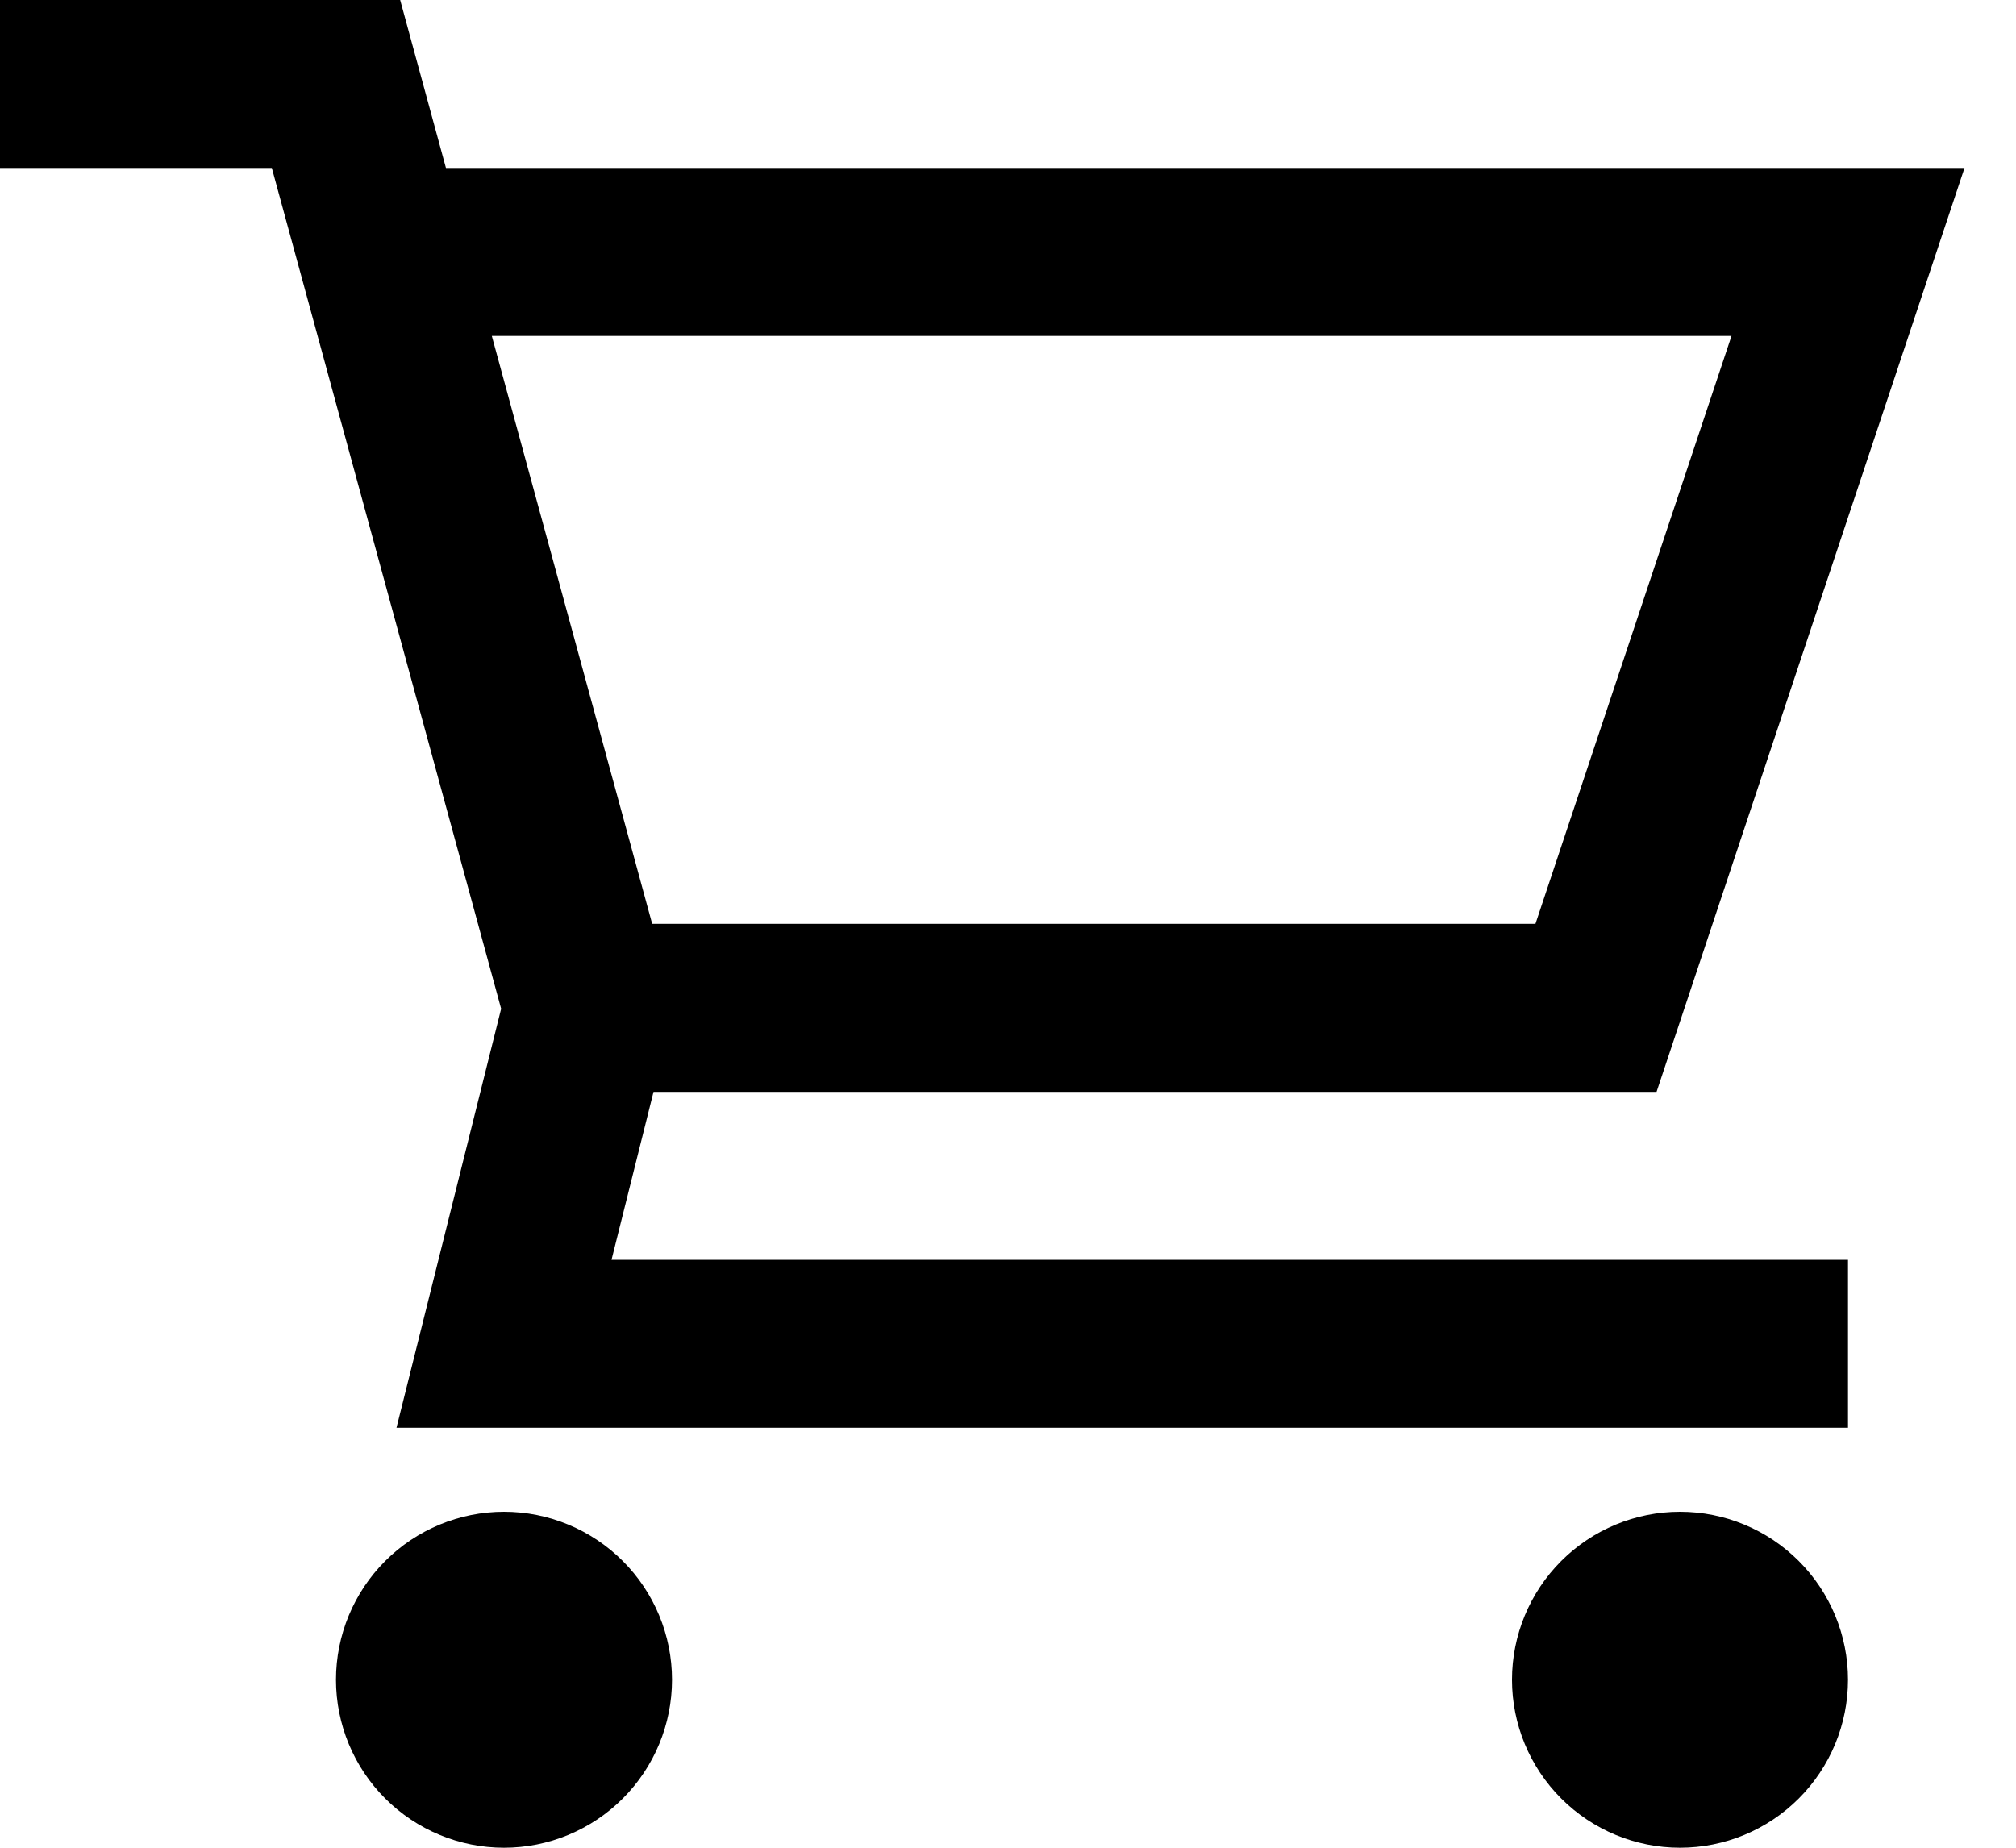
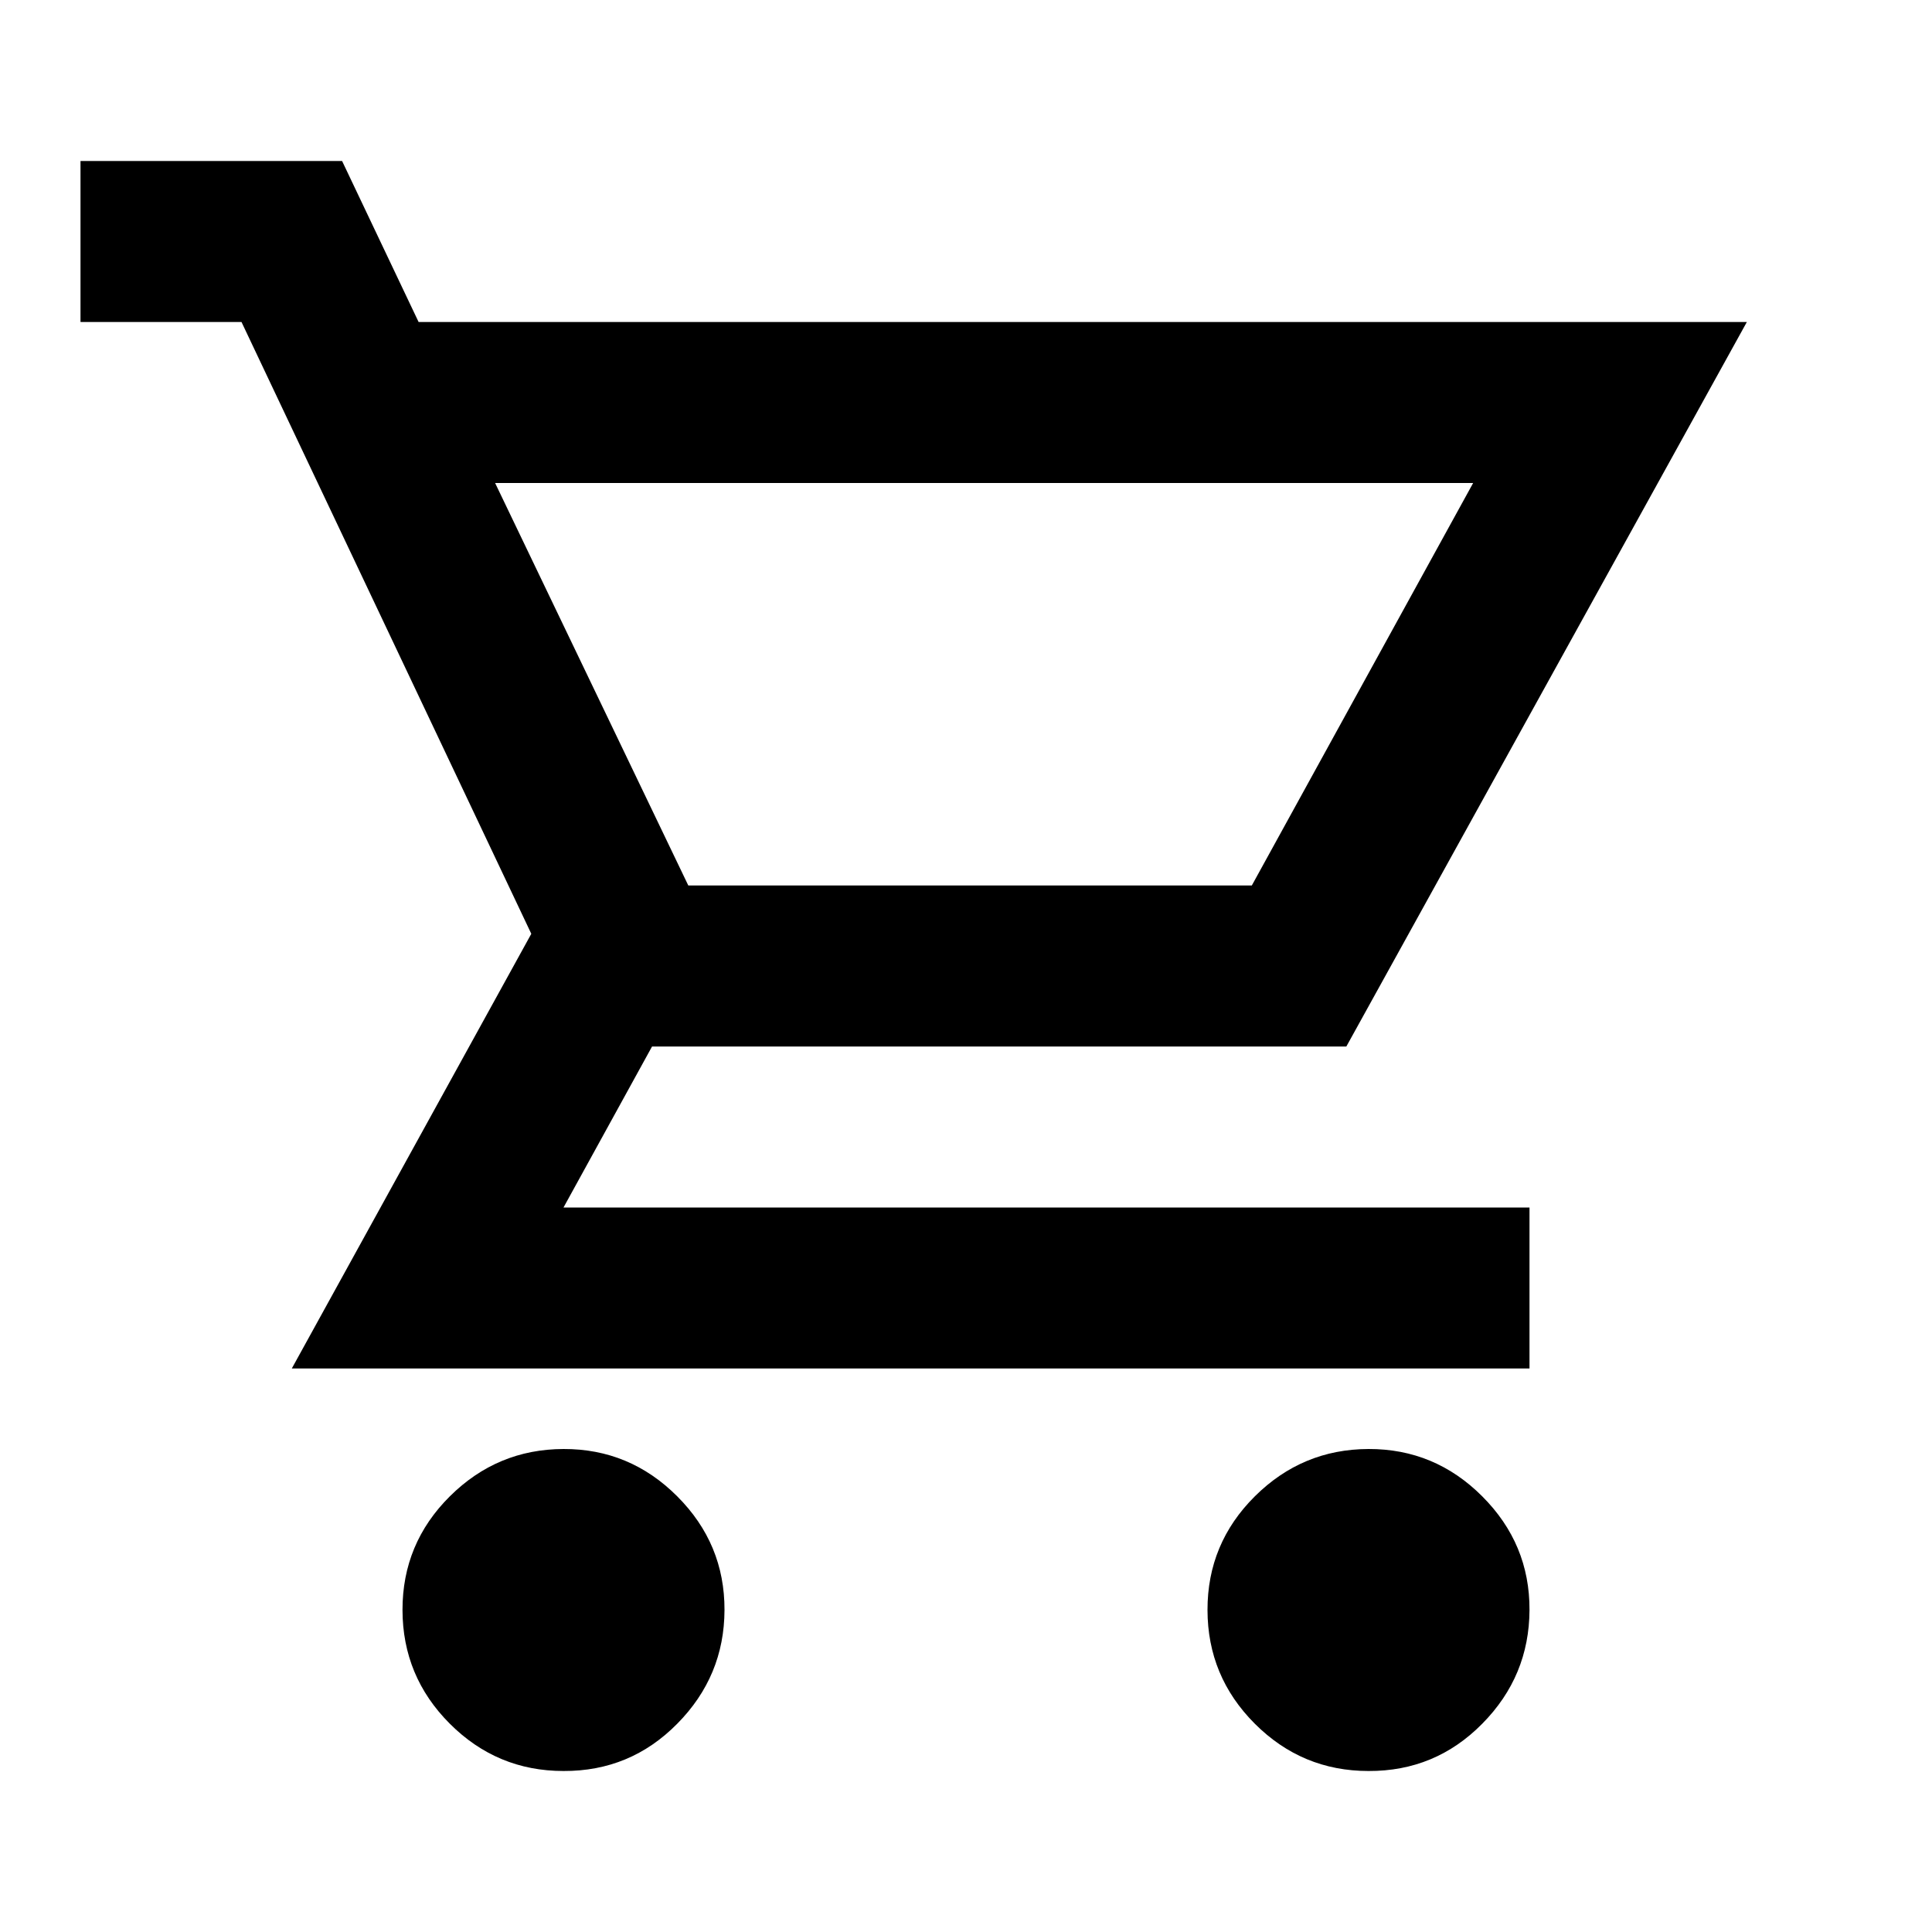
- <svg xmlns="http://www.w3.org/2000/svg" width="24" height="22" viewBox="0 0 24 22" fill="none">
-   <path d="M0 0H4.764L5.309 2H23.387L19.721 13H7.78L7.28 15H22V17H4.72L5.966 12.011L3.236 2H0V0ZM7.764 11H18.279L20.613 4H5.855L7.764 11ZM4 20C4 19.47 4.211 18.961 4.586 18.586C4.961 18.211 5.47 18 6 18C6.53 18 7.039 18.211 7.414 18.586C7.789 18.961 8 19.47 8 20C8 20.53 7.789 21.039 7.414 21.414C7.039 21.789 6.53 22 6 22C5.47 22 4.961 21.789 4.586 21.414C4.211 21.039 4 20.53 4 20ZM18 20C18 19.47 18.211 18.961 18.586 18.586C18.961 18.211 19.47 18 20 18C20.53 18 21.039 18.211 21.414 18.586C21.789 18.961 22 19.47 22 20C22 20.53 21.789 21.039 21.414 21.414C21.039 21.789 20.53 22 20 22C19.47 22 18.961 21.789 18.586 21.414C18.211 21.039 18 20.53 18 20Z" fill="black" />
+ <svg xmlns="http://www.w3.org/2000/svg" width="30" height="30" viewBox="0 0 30 30" fill="none">
+   <path d="M8.75 27.5C8.062 27.5 7.474 27.255 6.985 26.766C6.496 26.277 6.251 25.688 6.25 25C6.249 24.312 6.494 23.723 6.985 23.235C7.476 22.747 8.064 22.502 8.75 22.5C9.436 22.498 10.025 22.743 10.516 23.235C11.008 23.727 11.252 24.315 11.25 25C11.248 25.685 11.003 26.274 10.516 26.766C10.03 27.259 9.441 27.503 8.75 27.5ZM21.25 27.5C20.562 27.5 19.974 27.255 19.485 26.766C18.996 26.277 18.751 25.688 18.75 25C18.749 24.312 18.994 23.723 19.485 23.235C19.976 22.747 20.564 22.502 21.25 22.5C21.936 22.498 22.525 22.743 23.016 23.235C23.508 23.727 23.753 24.315 23.75 25C23.747 25.685 23.503 26.274 23.016 26.766C22.53 27.259 21.941 27.503 21.25 27.5ZM7.688 7.5L10.688 13.75H19.438L22.875 7.5H7.688ZM6.5 5H27.125L20.906 16.25H10.125L8.75 18.75H23.75V21.25H4.531L8.25 14.5L3.75 5H1.25V2.5H5.312L6.5 5Z" fill="black" />
</svg>
